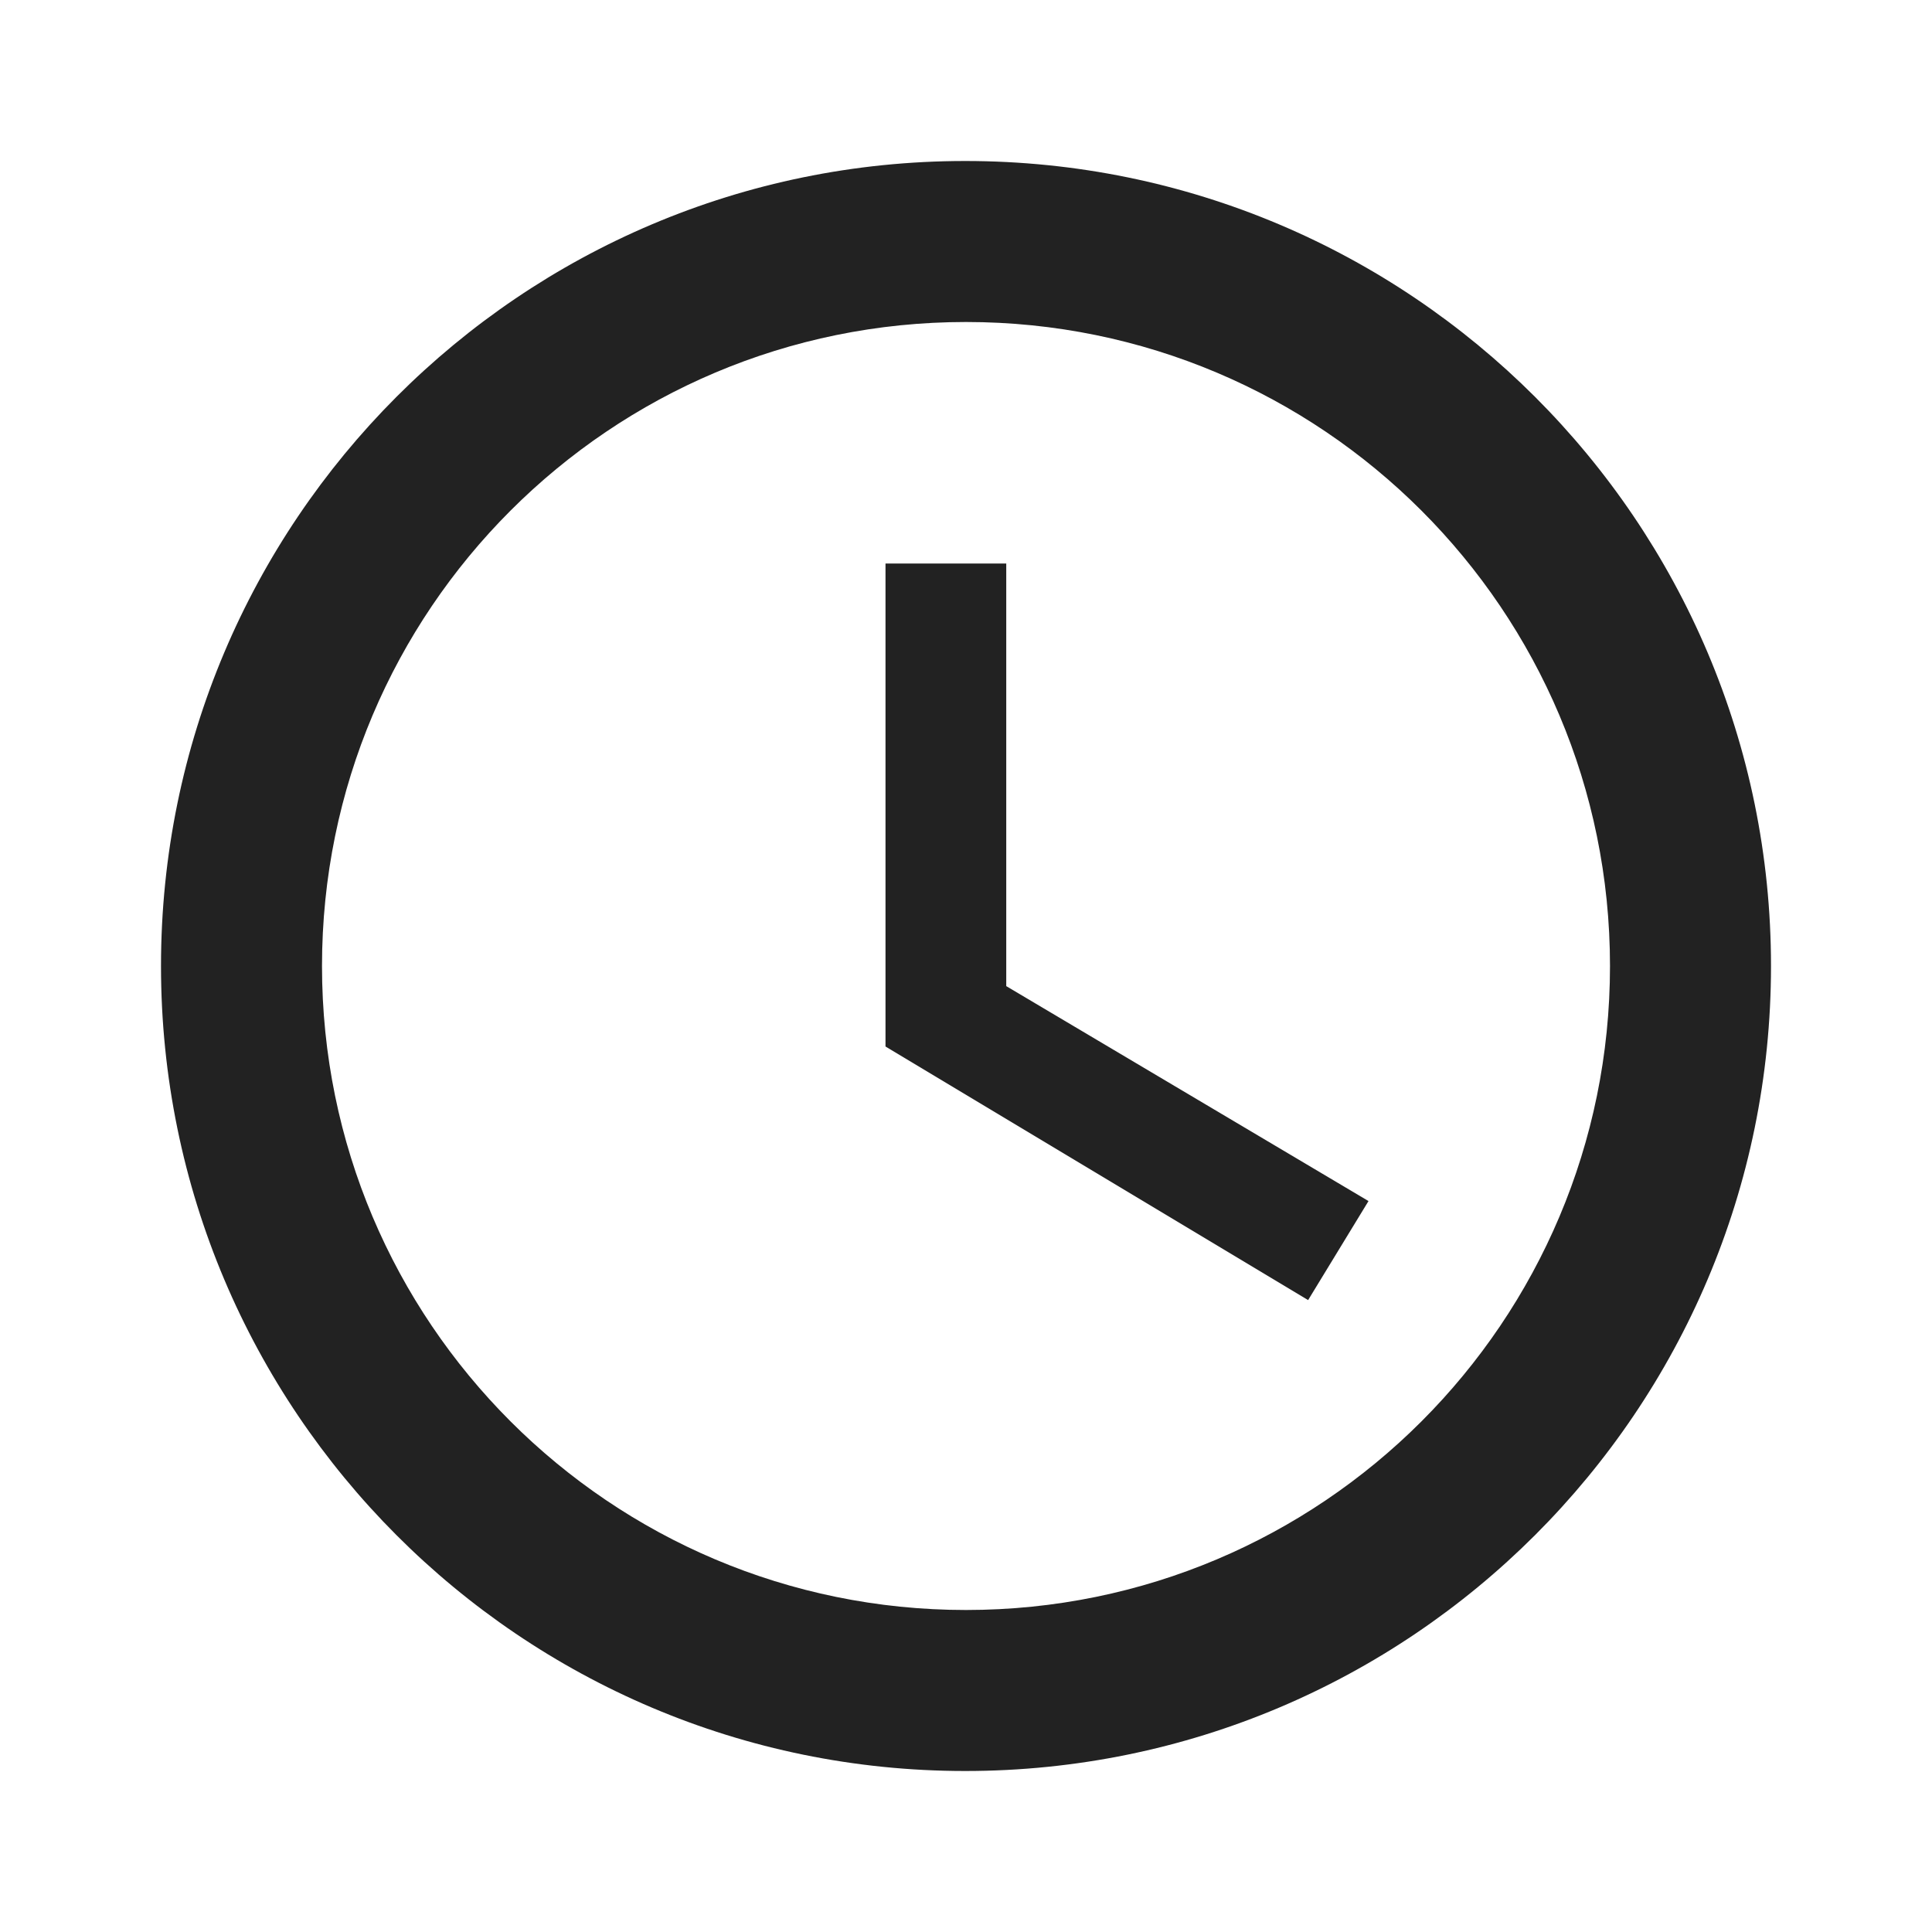
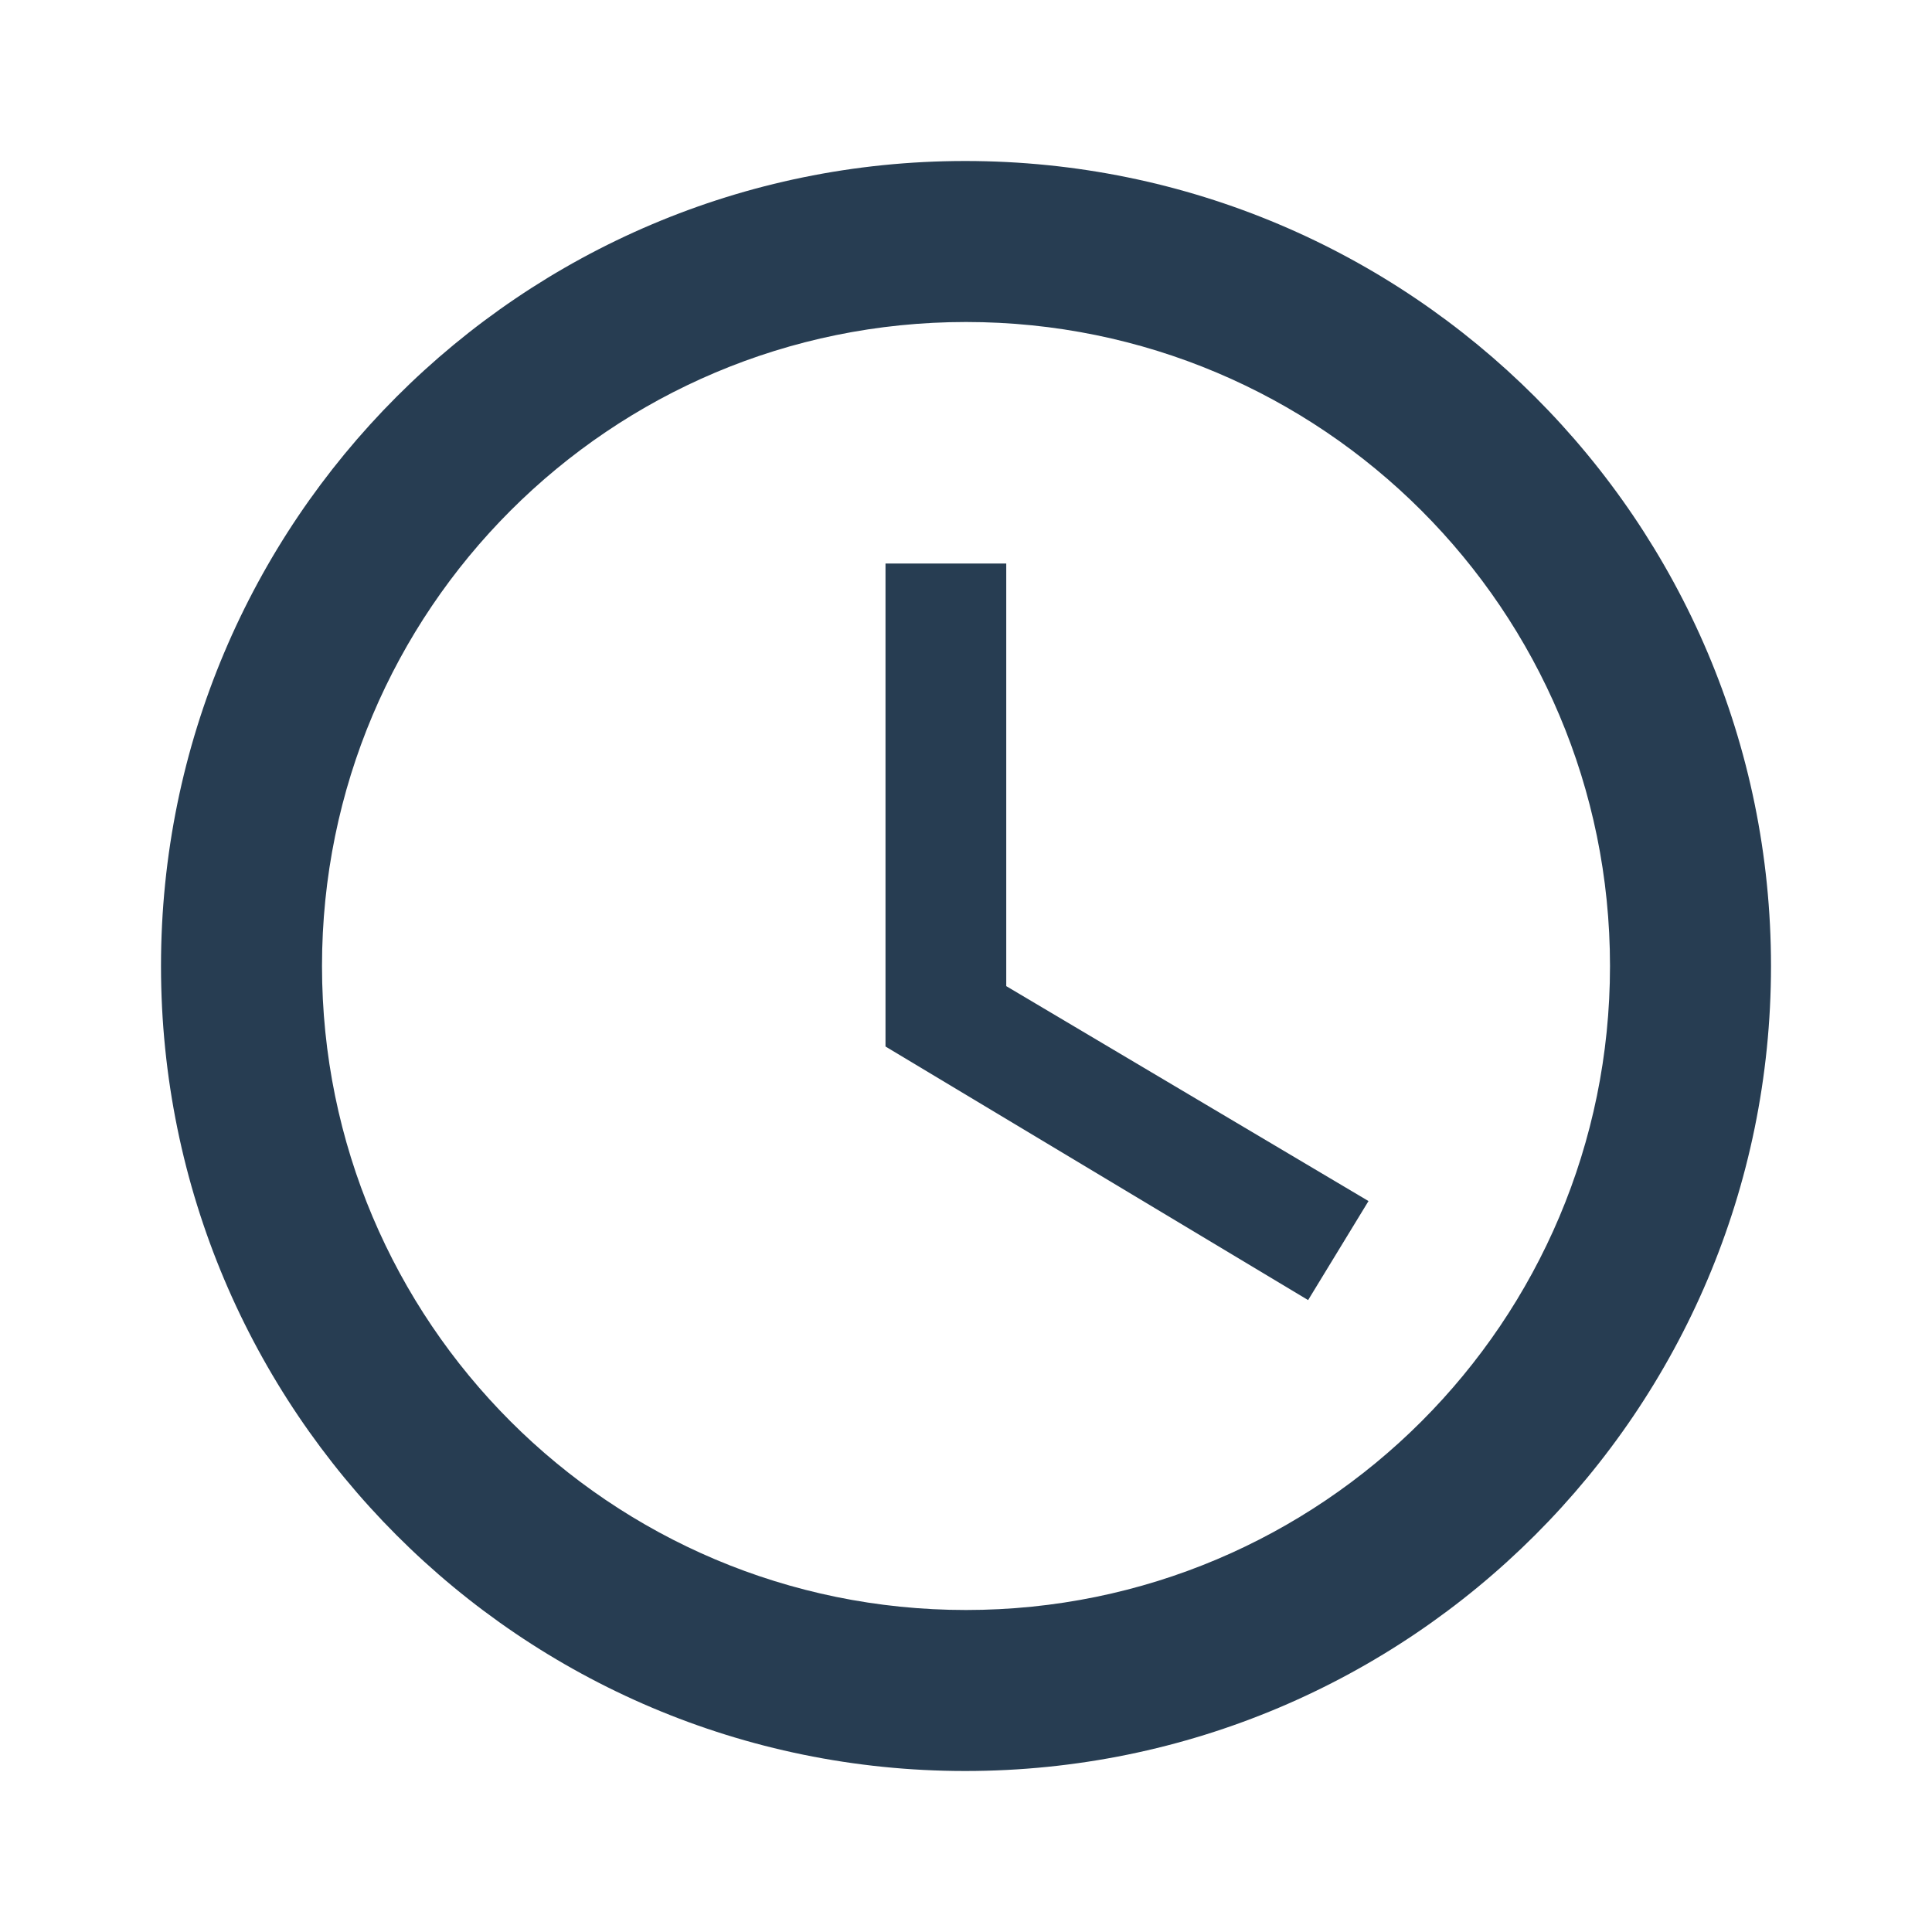
- <svg xmlns="http://www.w3.org/2000/svg" fill="#222222" height="24" viewBox="0 0 24 24" width="24">
+ <svg xmlns="http://www.w3.org/2000/svg" fill="#273D52" height="24" viewBox="0 0 24 24" width="24">
  <path d="M11.99 2C6.47 2 2 6.48 2 12s4.47 10 9.99 10C17.52 22 22 17.52 22 12S17.52 2 11.99 2zM12 20c-4.42 0-8-3.58-8-8s3.58-8 8-8 8 3.58 8 8-3.58 8-8 8z" />
  <path d="M0 0h24v24H0z" fill="none" />
  <path d="M12.5 7H11v6l5.25 3.15.75-1.23-4.5-2.67z" />
</svg>
